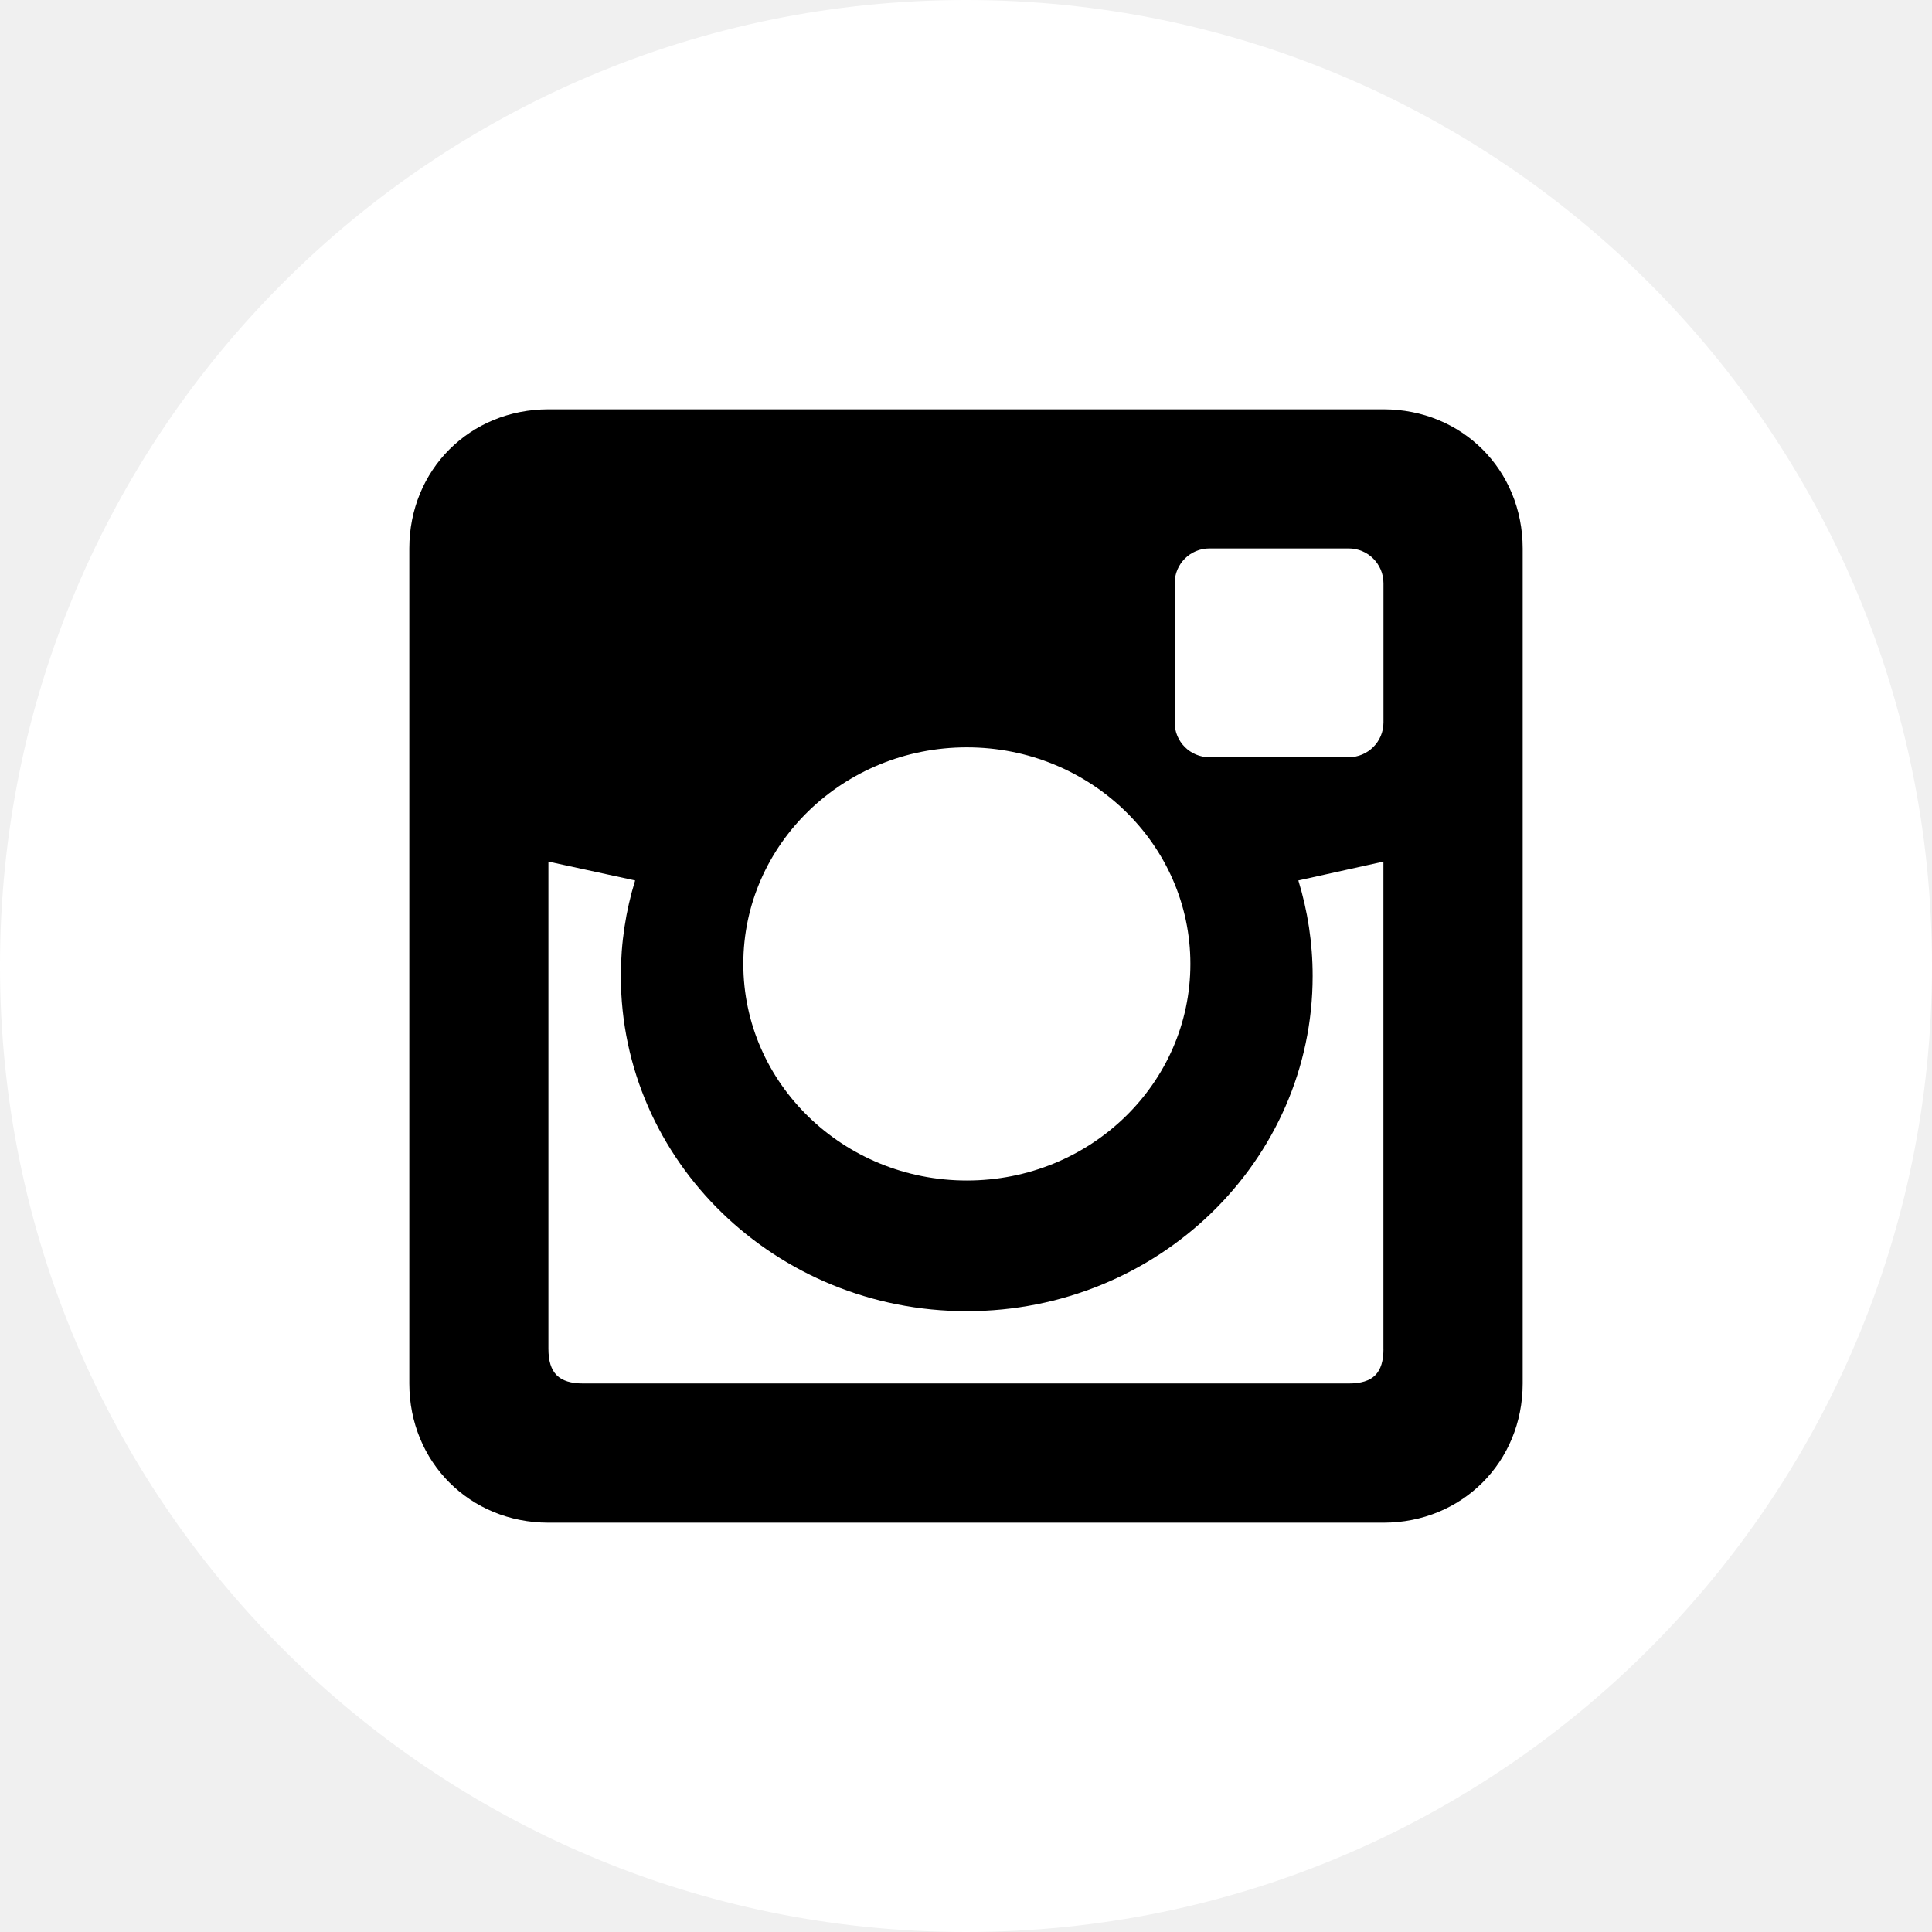
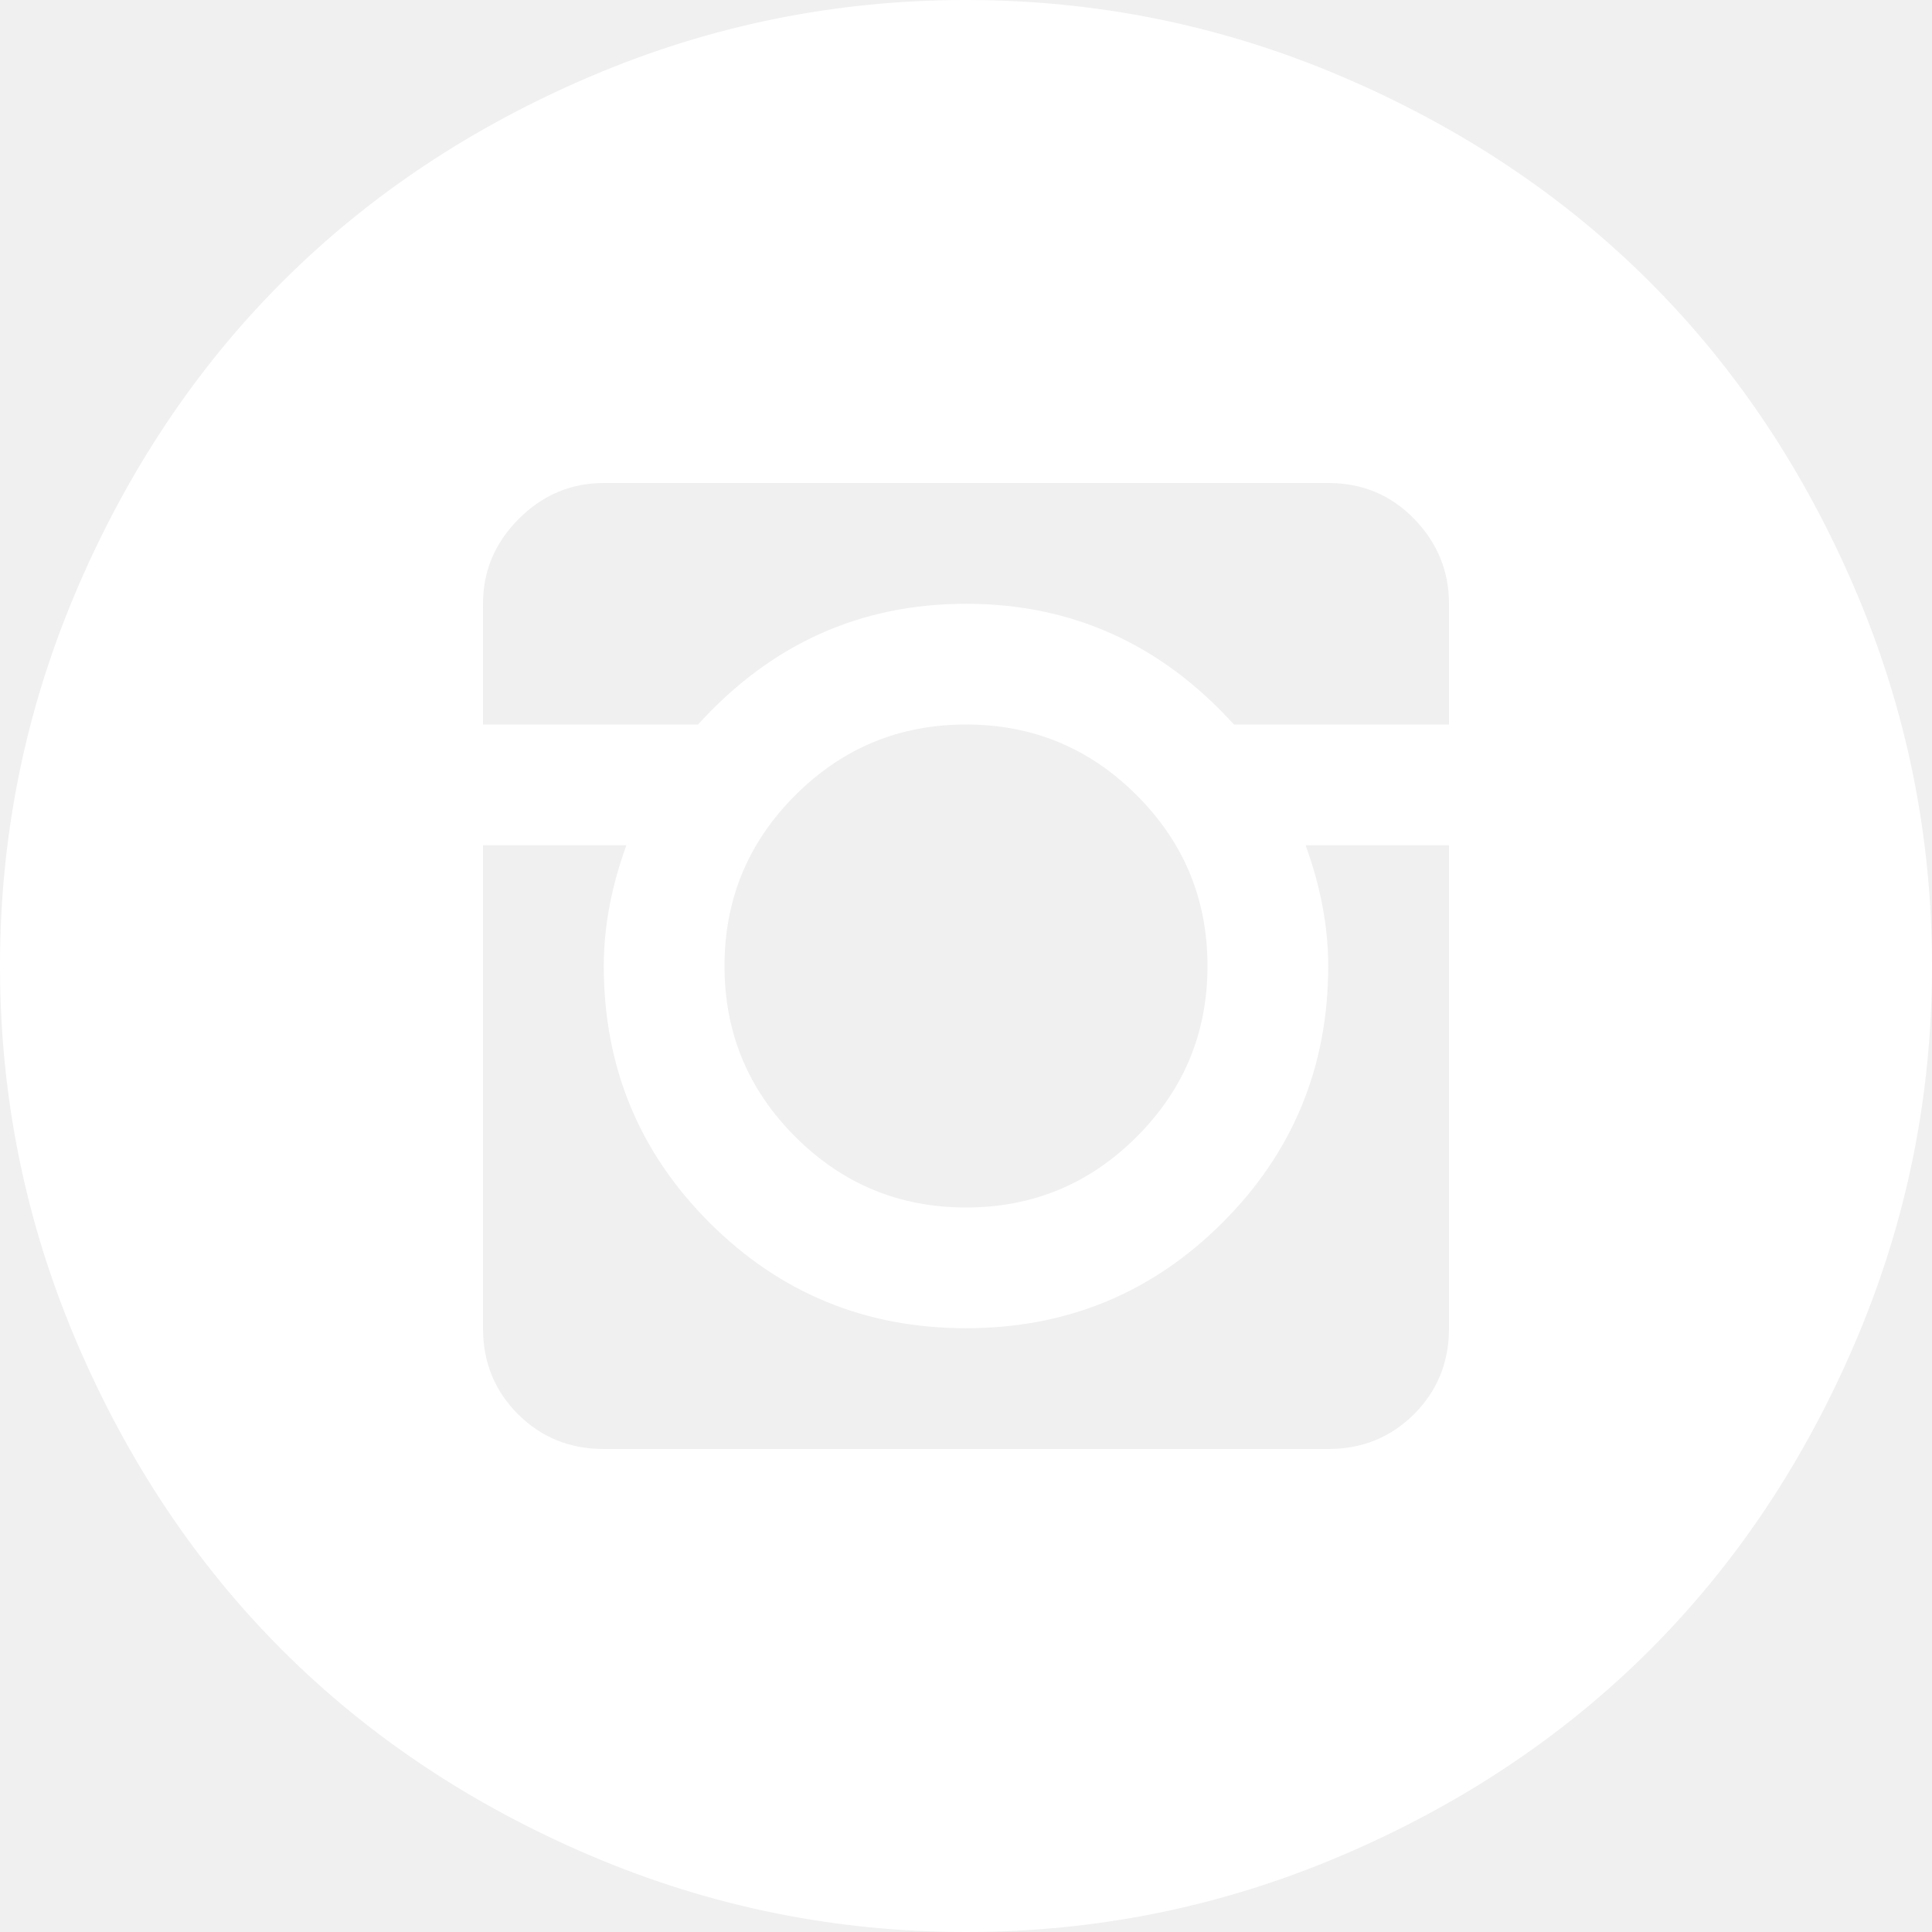
<svg xmlns="http://www.w3.org/2000/svg" width="35" height="35" viewBox="0 0 35 35" fill="none">
-   <path d="M17.5 35C27.165 35 35 27.165 35 17.5C35 7.835 27.165 0 17.5 0C7.835 0 0 7.835 0 17.5C0 27.165 7.835 35 17.5 35Z" fill="white" />
-   <path d="M25.063 7.415H9.937C8.512 7.415 7.415 8.512 7.415 9.937V25.063C7.415 26.486 8.512 27.585 9.937 27.585H25.063C26.486 27.585 27.585 26.486 27.585 25.063V9.937C27.585 8.512 26.486 7.415 25.063 7.415ZM17.515 13.539C19.751 13.539 21.565 15.295 21.565 17.462C21.565 19.629 19.753 21.386 17.515 21.386C15.28 21.386 13.466 19.628 13.466 17.462C13.466 15.295 15.28 13.539 17.515 13.539ZM25.063 24.432C25.063 24.875 24.875 25.063 24.432 25.063H10.566C10.126 25.063 9.935 24.875 9.935 24.432V15.609L11.506 15.95C11.337 16.498 11.247 17.079 11.247 17.681C11.247 21.033 14.053 23.753 17.514 23.753C20.975 23.753 23.78 21.034 23.78 17.681C23.78 17.079 23.689 16.5 23.521 15.95L25.062 15.609V24.432H25.063ZM25.063 13.088C25.063 13.436 24.781 13.718 24.432 13.718H21.911C21.562 13.718 21.28 13.436 21.28 13.088V10.566C21.28 10.217 21.562 9.935 21.911 9.935H24.432C24.781 9.935 25.063 10.217 25.063 10.566V13.088Z" fill="black" />
+   <path d="M17.5 35C15.13 35 12.863 34.539 10.698 33.616C8.534 32.693 6.671 31.451 5.11 29.89C3.549 28.329 2.307 26.466 1.384 24.302C0.461 22.137 0 19.87 0 17.5C0 15.13 0.461 12.863 1.384 10.698C2.307 8.534 3.549 6.671 5.11 5.11C6.671 3.549 8.534 2.307 10.698 1.384C12.863 0.461 15.13 0 17.5 0C19.87 0 22.137 0.461 24.302 1.384C26.466 2.307 28.329 3.549 29.89 5.11C31.451 6.671 32.693 8.534 33.616 10.698C34.539 12.863 35 15.13 35 17.5C35 19.87 34.539 22.137 33.616 24.302C32.693 26.466 31.451 28.329 29.89 29.89C28.329 31.451 26.466 32.693 24.302 33.616C22.137 34.539 19.87 35 17.5 35ZM26.25 10.938C26.25 10.345 26.039 9.832 25.618 9.399C25.196 8.966 24.678 8.75 24.062 8.75H10.938C10.345 8.75 9.832 8.966 9.399 9.399C8.966 9.832 8.75 10.345 8.75 10.938V13.125H12.646C13.968 11.667 15.586 10.938 17.5 10.938C19.414 10.938 21.032 11.667 22.354 13.125H26.25V10.938ZM13.125 17.5C13.125 18.708 13.552 19.739 14.407 20.593C15.261 21.448 16.292 21.875 17.5 21.875C18.708 21.875 19.739 21.448 20.593 20.593C21.448 19.739 21.875 18.708 21.875 17.5C21.875 16.292 21.448 15.261 20.593 14.407C19.739 13.552 18.708 13.125 17.5 13.125C16.292 13.125 15.261 13.552 14.407 14.407C13.552 15.261 13.125 16.292 13.125 17.5ZM26.25 15.312H23.652C23.926 16.064 24.062 16.794 24.062 17.5C24.062 19.323 23.424 20.872 22.148 22.148C20.872 23.424 19.323 24.062 17.5 24.062C15.677 24.062 14.128 23.424 12.852 22.148C11.575 20.872 10.938 19.323 10.938 17.5C10.938 16.794 11.074 16.064 11.348 15.312H8.75V24.062C8.75 24.678 8.961 25.196 9.382 25.618C9.804 26.039 10.322 26.25 10.938 26.25H24.062C24.678 26.25 25.196 26.039 25.618 25.618C26.039 25.196 26.25 24.678 26.25 24.062V15.312Z" fill="white" />
</svg>
